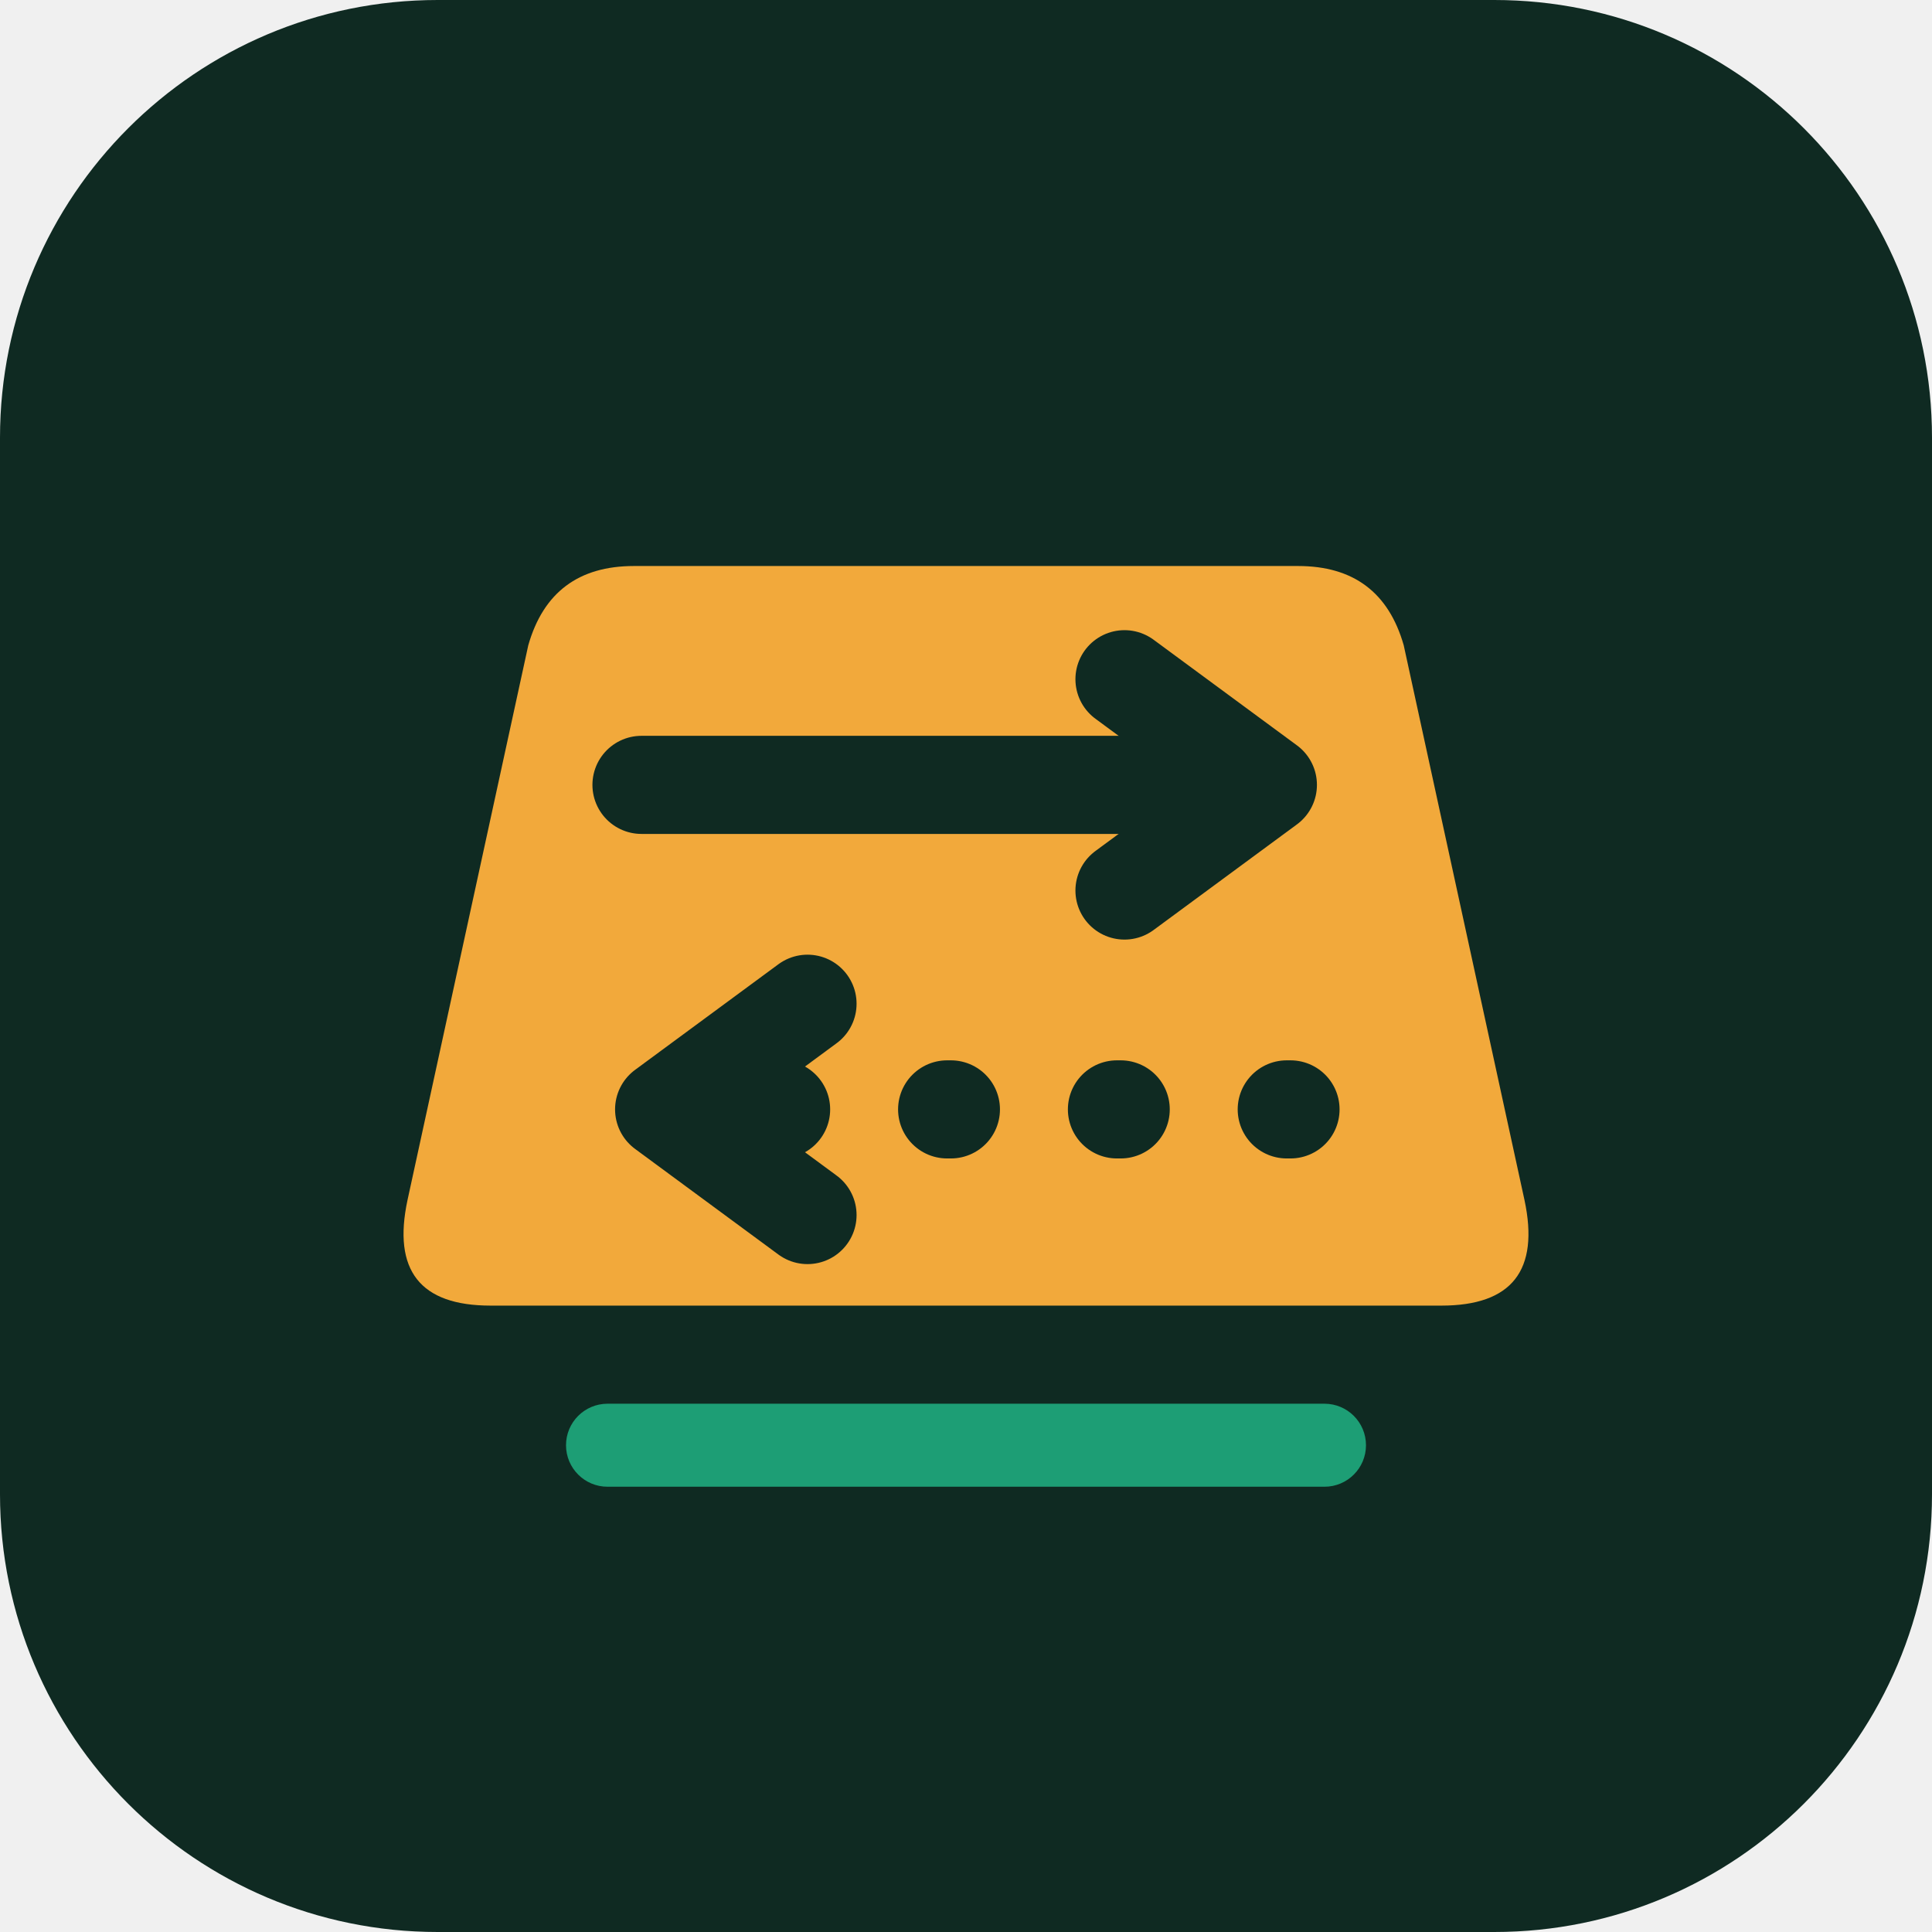
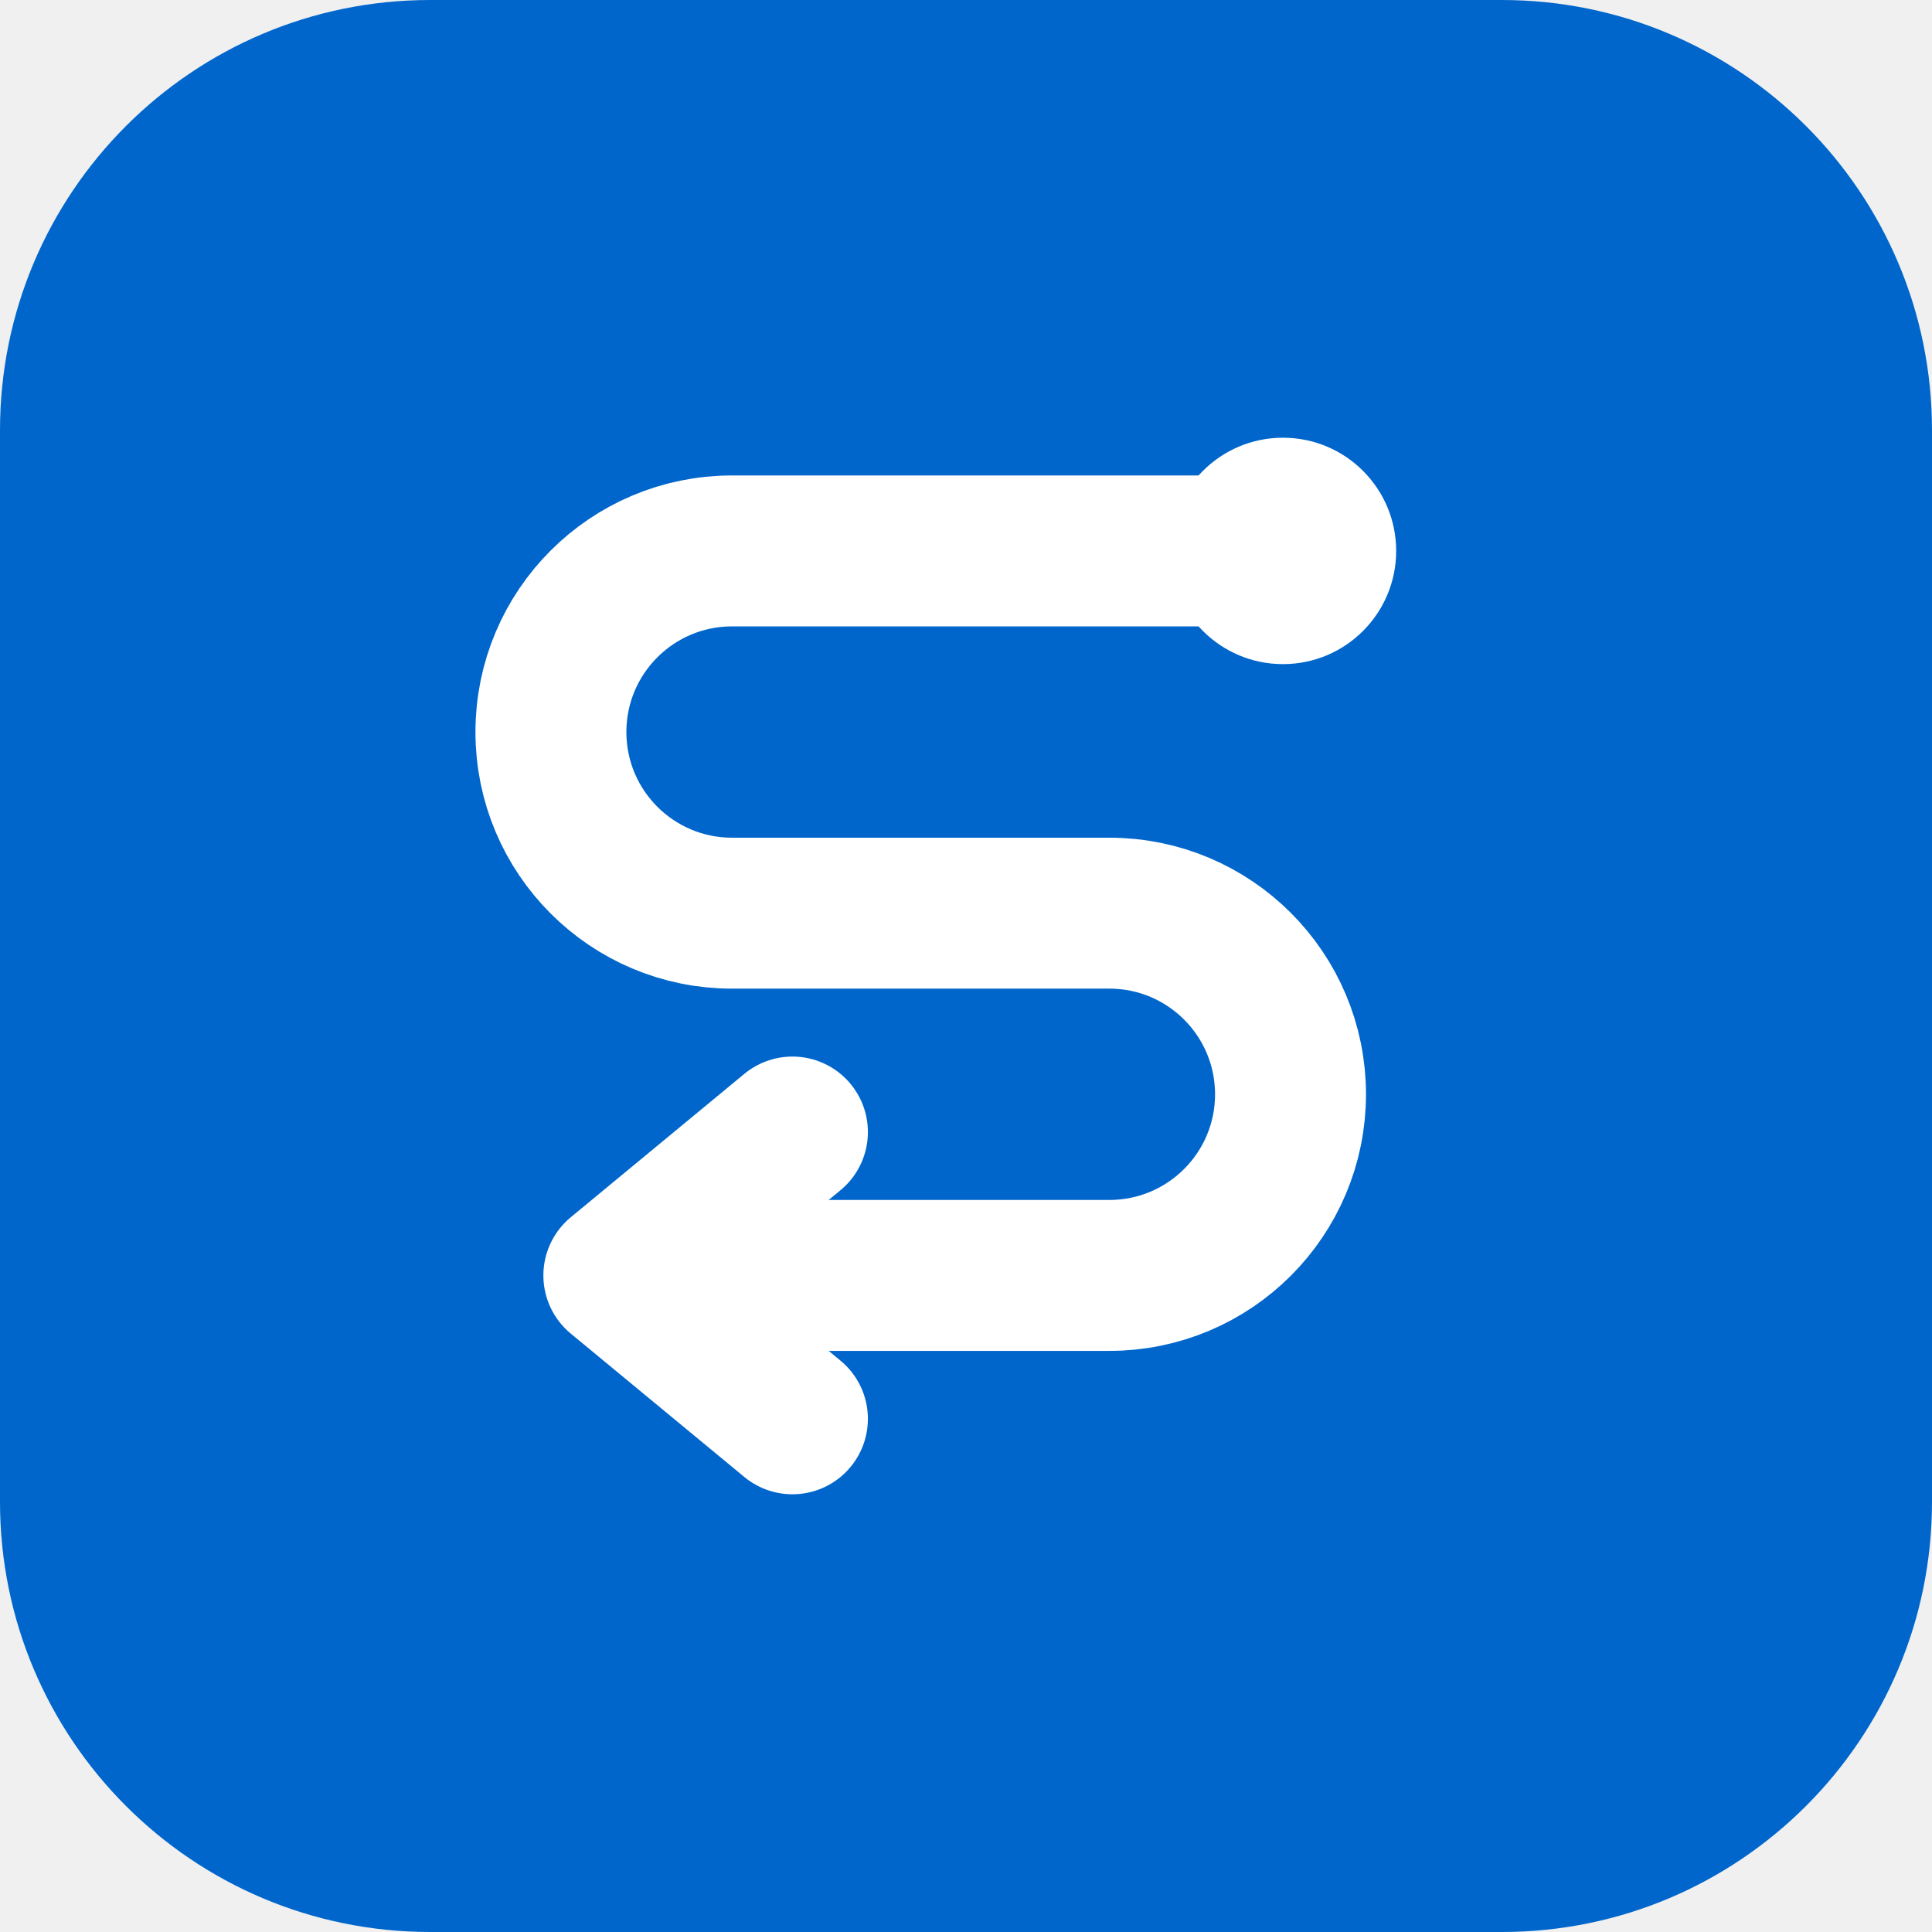
<svg xmlns="http://www.w3.org/2000/svg" viewBox="0 0 512 512">
-   <rect width="512" height="512" rx="116" fill="#0F2A22" />
-   <path d="M168 150 H344 Q366 150 372 171 L404 318 Q410 346 382 346 H130 Q102 346 108 318 L140 171 Q146 150 168 150 Z" fill="#F2A93B" />
-   <path d="M170 208 H322" stroke="#0F2A22" stroke-width="26" stroke-linecap="round" />
-   <path d="M298 180 L336 208 L298 236" fill="none" stroke="#0F2A22" stroke-width="26" stroke-linecap="round" stroke-linejoin="round" />
-   <path d="M342 294 H190" stroke="#0F2A22" stroke-width="26" stroke-linecap="round" stroke-dasharray="1 44" />
-   <path d="M214 266 L176 294 L214 322" fill="none" stroke="#0F2A22" stroke-width="26" stroke-linecap="round" stroke-linejoin="round" />
-   <rect x="150" y="372" width="212" height="22" rx="11" fill="#1D9E75" />
+   <rect width="512" height="512" rx="114" fill="#0066cc" />
+   <path d="M328 146 H194 A48 48 0 0 0 194 242 H294 A48 48 0 0 1 294 338 H172" fill="none" stroke="#fff" stroke-width="40" stroke-linecap="round" stroke-linejoin="round" />
+   <path d="M210 300 L164 338 L210 376" fill="none" stroke="#fff" stroke-width="40" stroke-linecap="round" stroke-linejoin="round" />
+   <circle cx="340" cy="146" r="30" fill="#fff" />
</svg>
